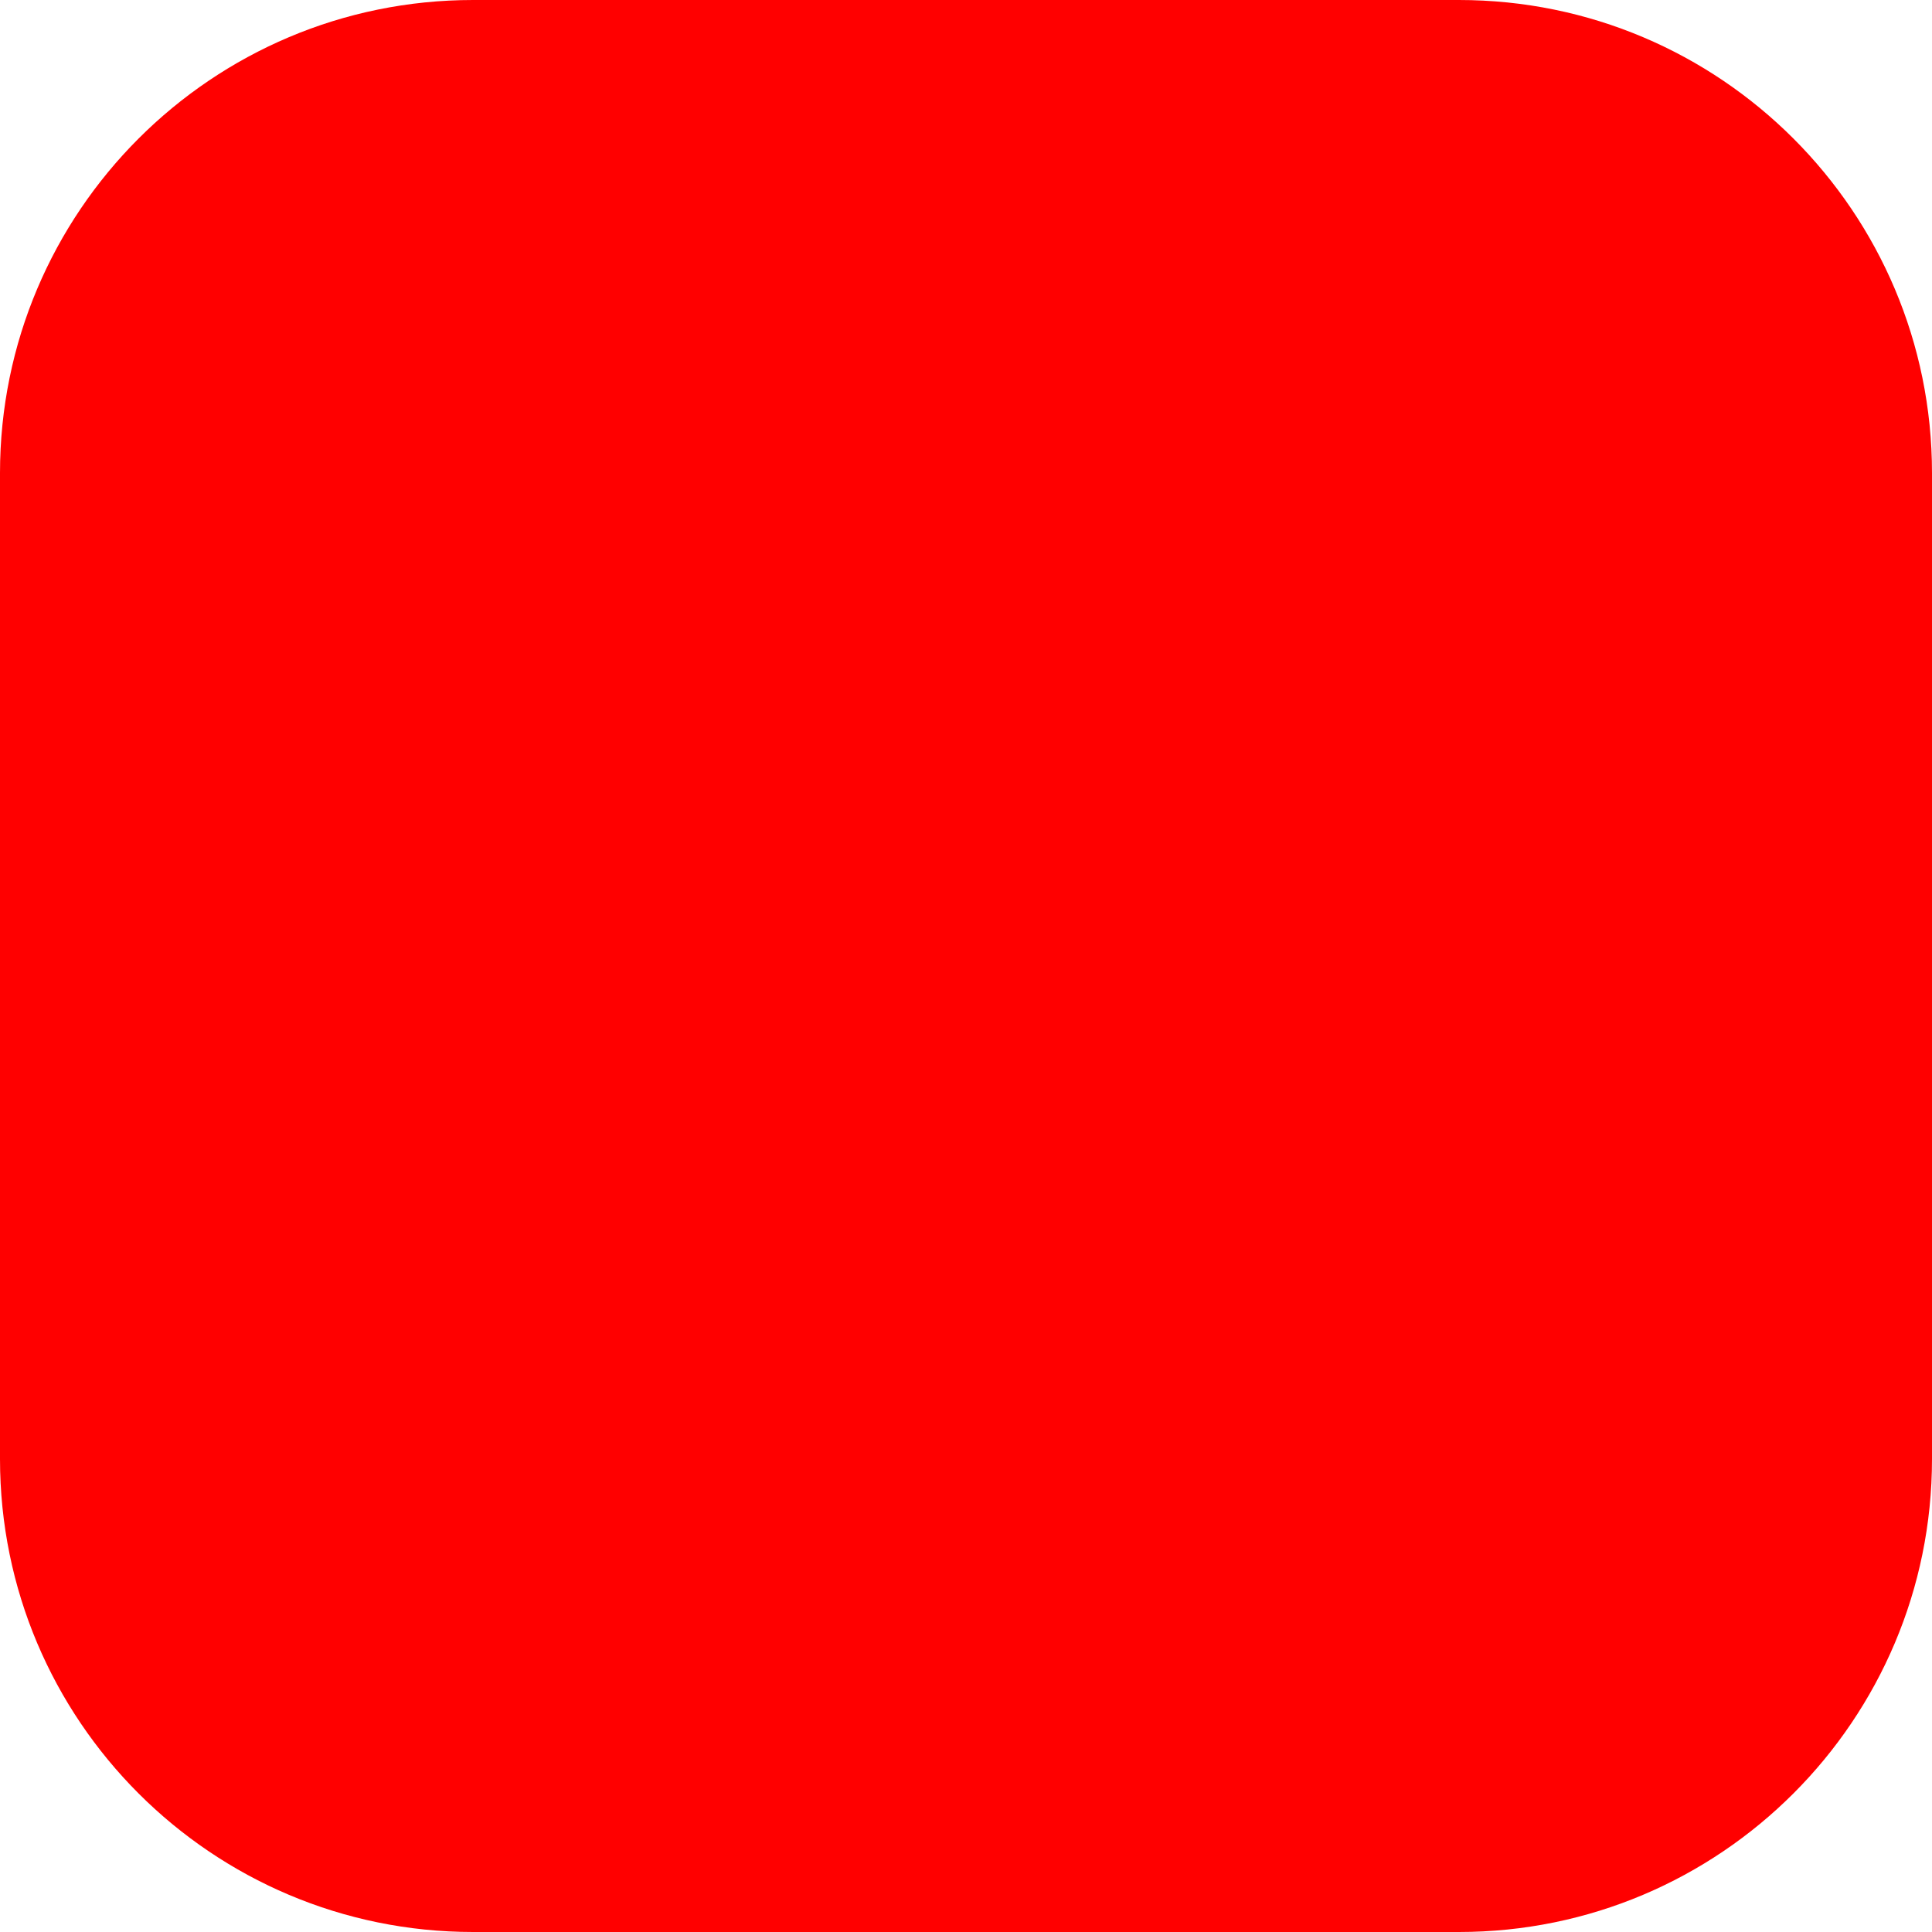
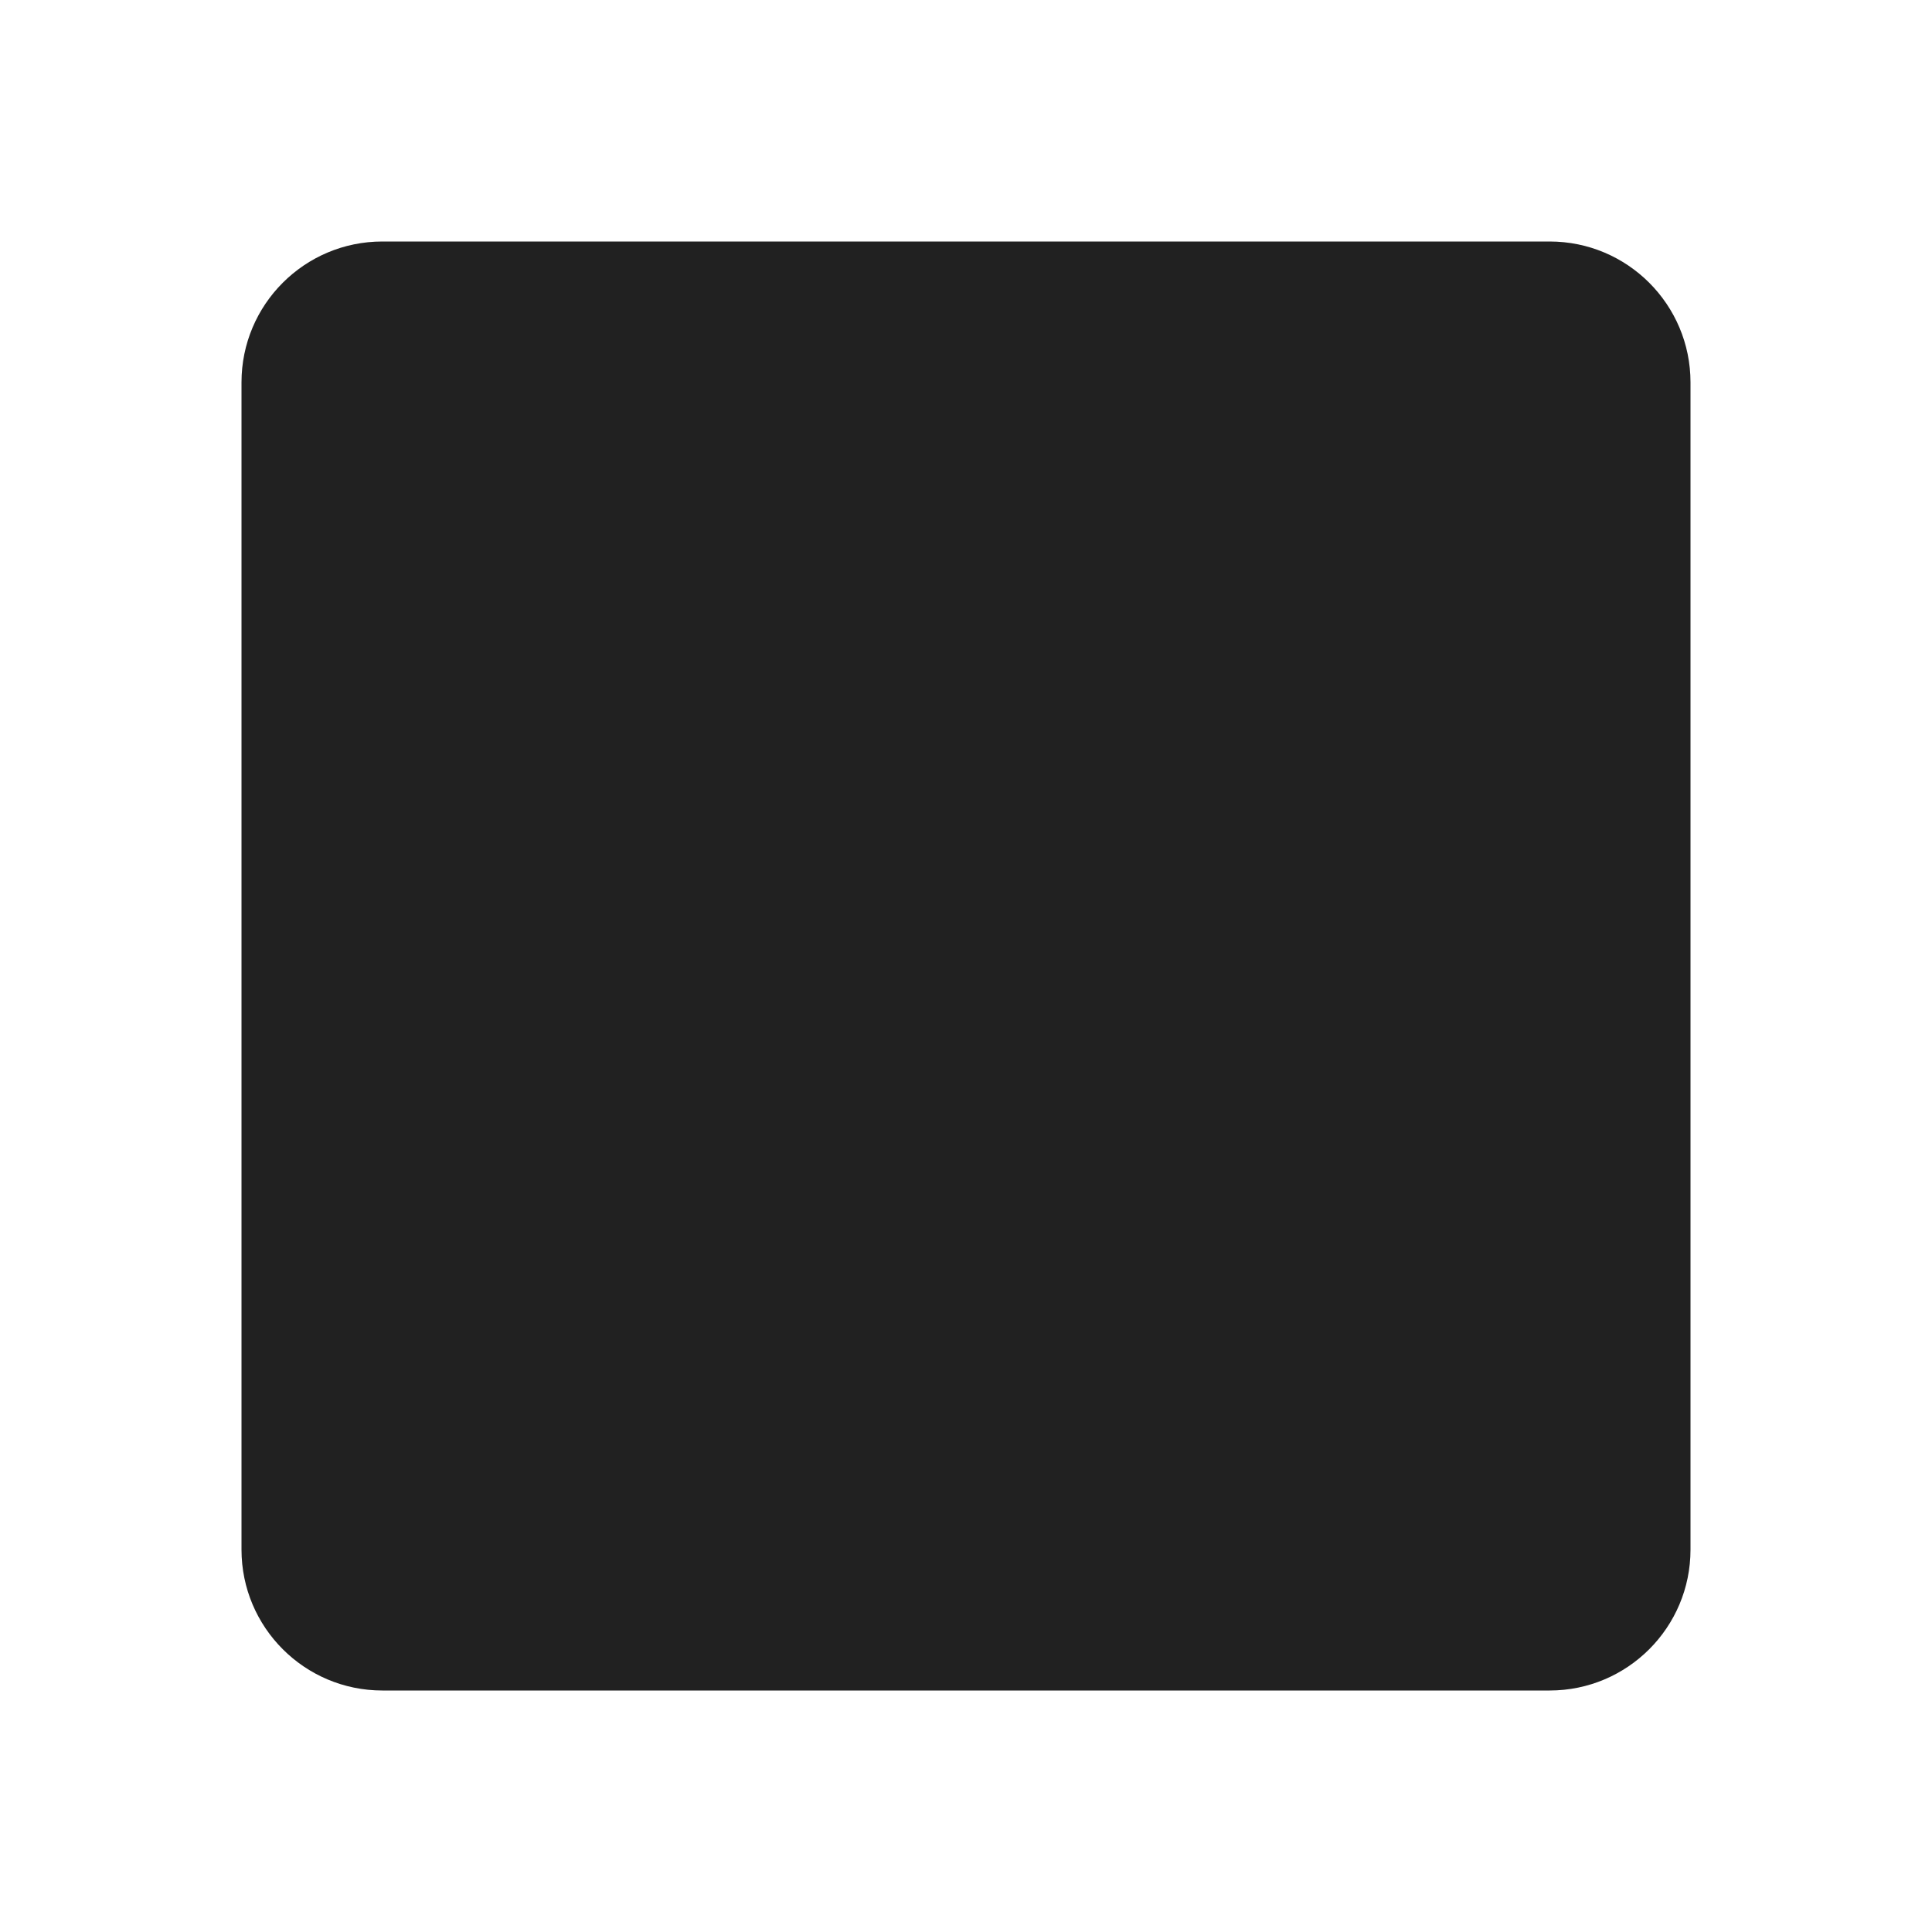
- <svg xmlns="http://www.w3.org/2000/svg" width="330" height="330" xml:space="preserve" overflow="hidden">
-   <defs>
-     <clipPath id="clip0">
-       <rect x="467" y="319" width="330" height="330" />
-     </clipPath>
-   </defs>
-   <g clip-path="url(#clip0)" transform="translate(-467 -319)">
-     <path d="M467 399.804C467 355.177 503.177 319 547.804 319L716.196 319C760.823 319 797 355.177 797 399.804L797 568.196C797 612.823 760.823 649 716.196 649L547.804 649C503.177 649 467 612.823 467 568.196Z" fill="#FF0000" fill-rule="evenodd" />
-   </g>
+ <svg xmlns="http://www.w3.org/2000/svg" width="24" height="24" fill="none" viewBox="0 0 24 24">
+   <path d="M4.75 3A1.75 1.75 0 0 0 3 4.75v14.5c0 .966.784 1.75 1.75 1.75h14.5A1.75 1.75 0 0 0 21 19.25V4.75A1.75 1.75 0 0 0 19.25 3H4.75Z" fill="#212121" />
</svg>
